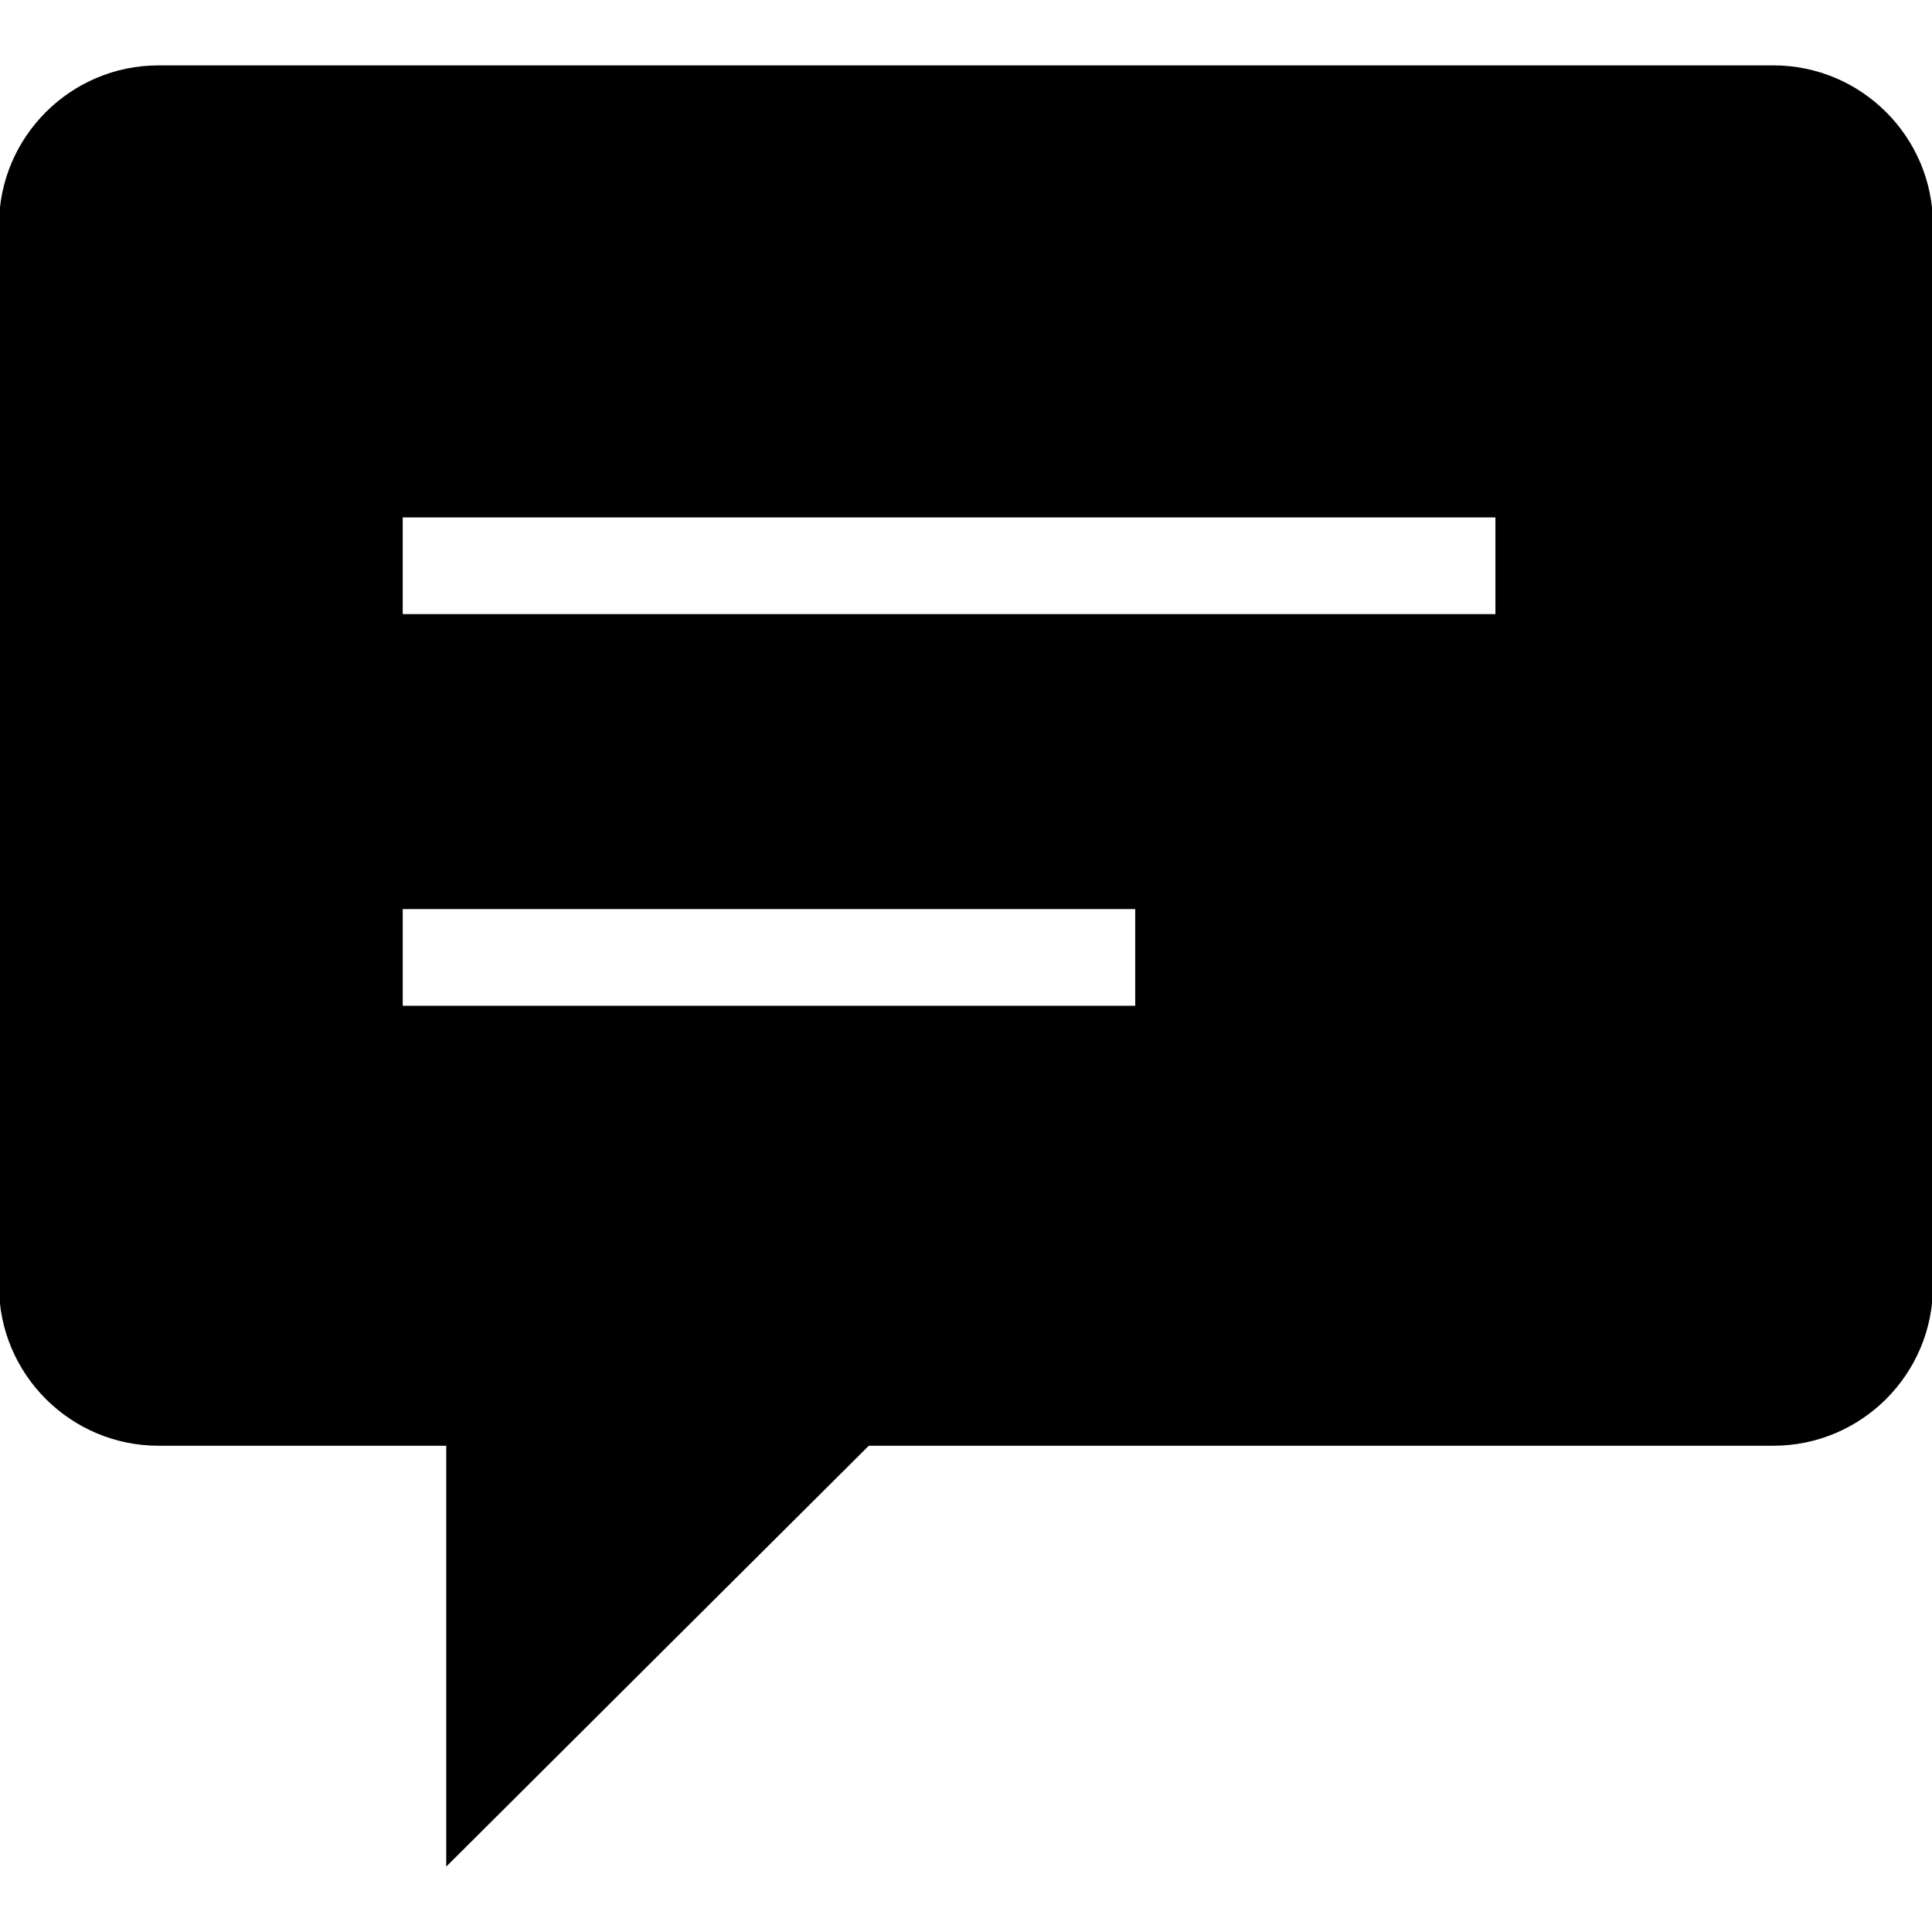
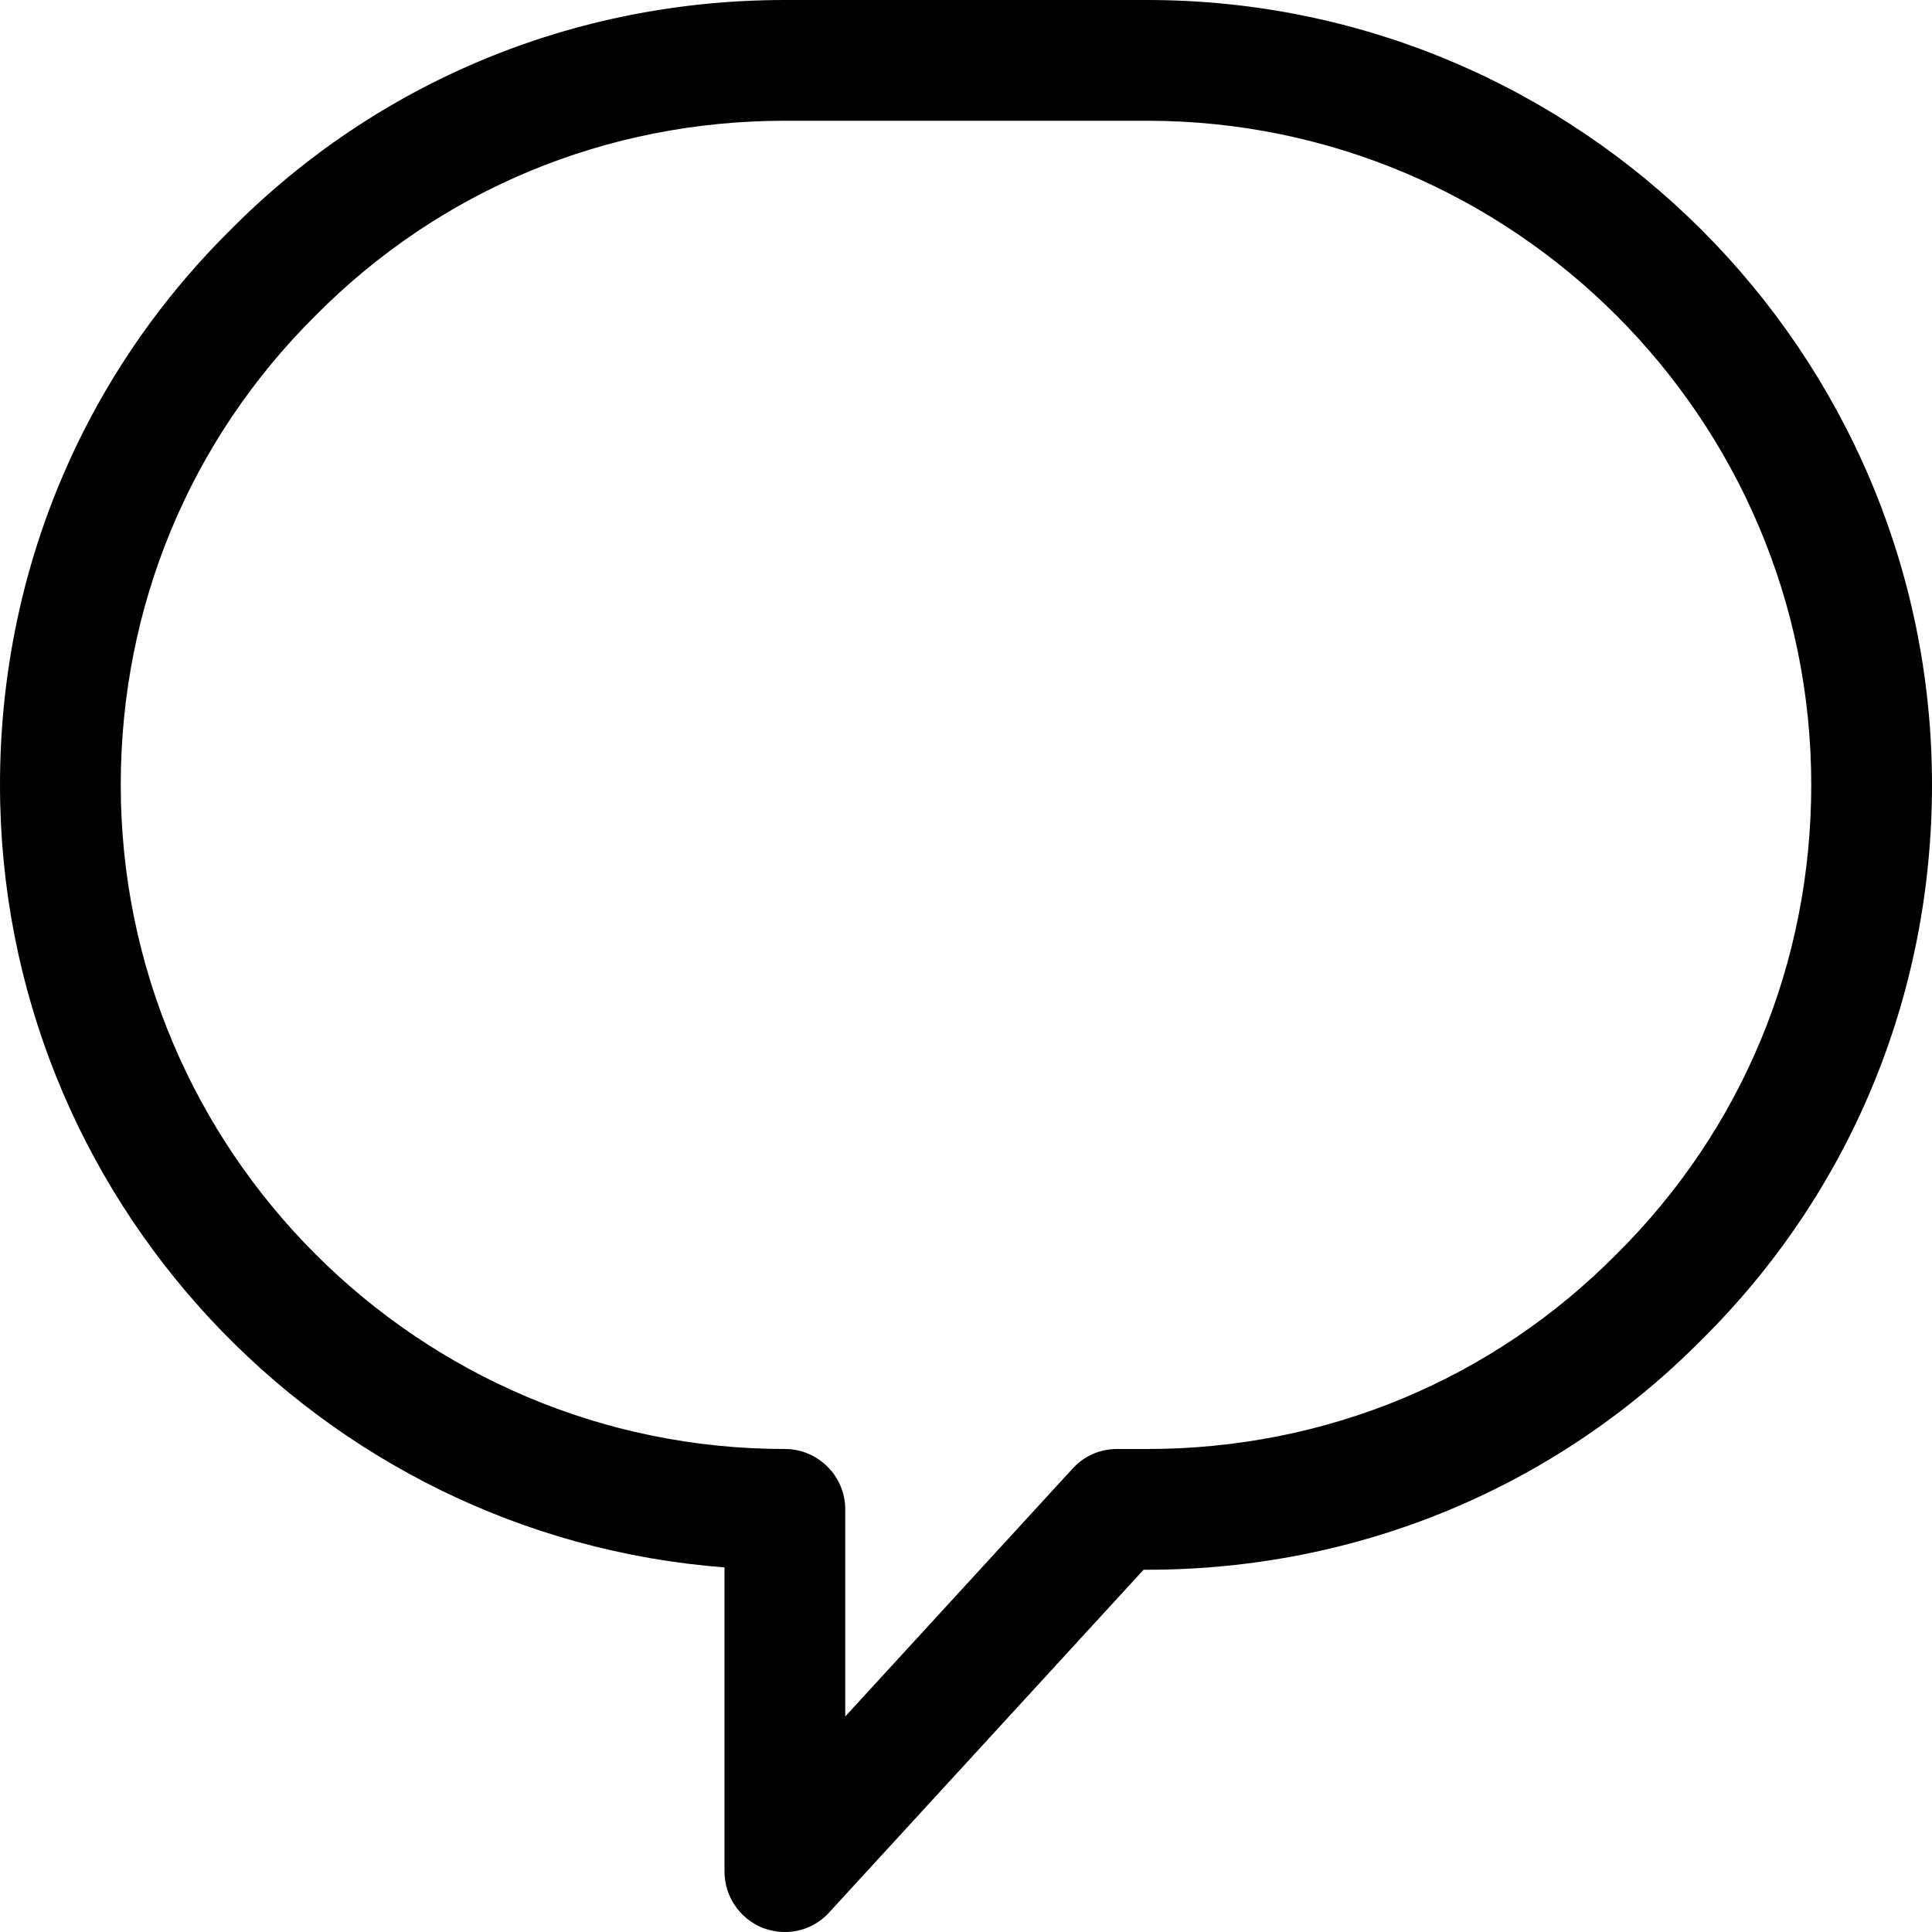
- <svg xmlns="http://www.w3.org/2000/svg" width="24" height="24" version="1.1" viewBox="0 0 1024 1024" xml:space="preserve">
-   <path id="XMLID_314_" d="m939.95 34.653h-855.91c-46.639 0-84.566 37.926-84.566 84.565v562.49c0 46.639 37.926 84.565 84.566 84.565h152.47v223.07l223.97-223.07h479.46c46.639 0 84.566-37.926 84.566-84.565v-562.49c0-46.639-37.926-84.565-84.566-84.565zm-338.26 498.42h-388.23v-51.252h388.23zm190.91-207.57h-579.15v-51.252h579.15z" style="stroke-width:1.281" />
+ <svg xmlns="http://www.w3.org/2000/svg" width="32pt" height="32pt" viewBox="0 0 32 32" version="1.1">
+   <g id="surface1">
+     <path style=" stroke:none;fill-rule:nonzero;fill:rgb(0%,0%,0%);fill-opacity:1;" d="M 19 0 L 13 0 C 9.512 0 6.246 1.355 3.816 3.809 C 1.355 6.246 0 9.512 0 13 C 0 19.832 5.297 25.449 12 25.961 L 12 31 C 12 31.41 12.254 31.781 12.637 31.934 C 12.758 31.977 12.879 32 13 32 C 13.277 32 13.543 31.887 13.734 31.676 L 18.941 26 L 19 26 C 22.488 26 25.754 24.645 28.184 22.191 C 30.645 19.754 32 16.488 32 13 C 32 5.832 26.168 0 19 0 Z M 26.77 20.777 C 24.711 22.855 21.953 24 19 24 L 18.5 24 C 18.219 24 17.953 24.117 17.766 24.324 L 14 28.43 L 14 25 C 14 24.449 13.551 24 13 24 C 6.938 24 2 19.066 2 13 C 2 10.051 3.145 7.289 5.23 5.223 C 7.289 3.145 10.047 2 13 2 L 19 2 C 25.062 2 30 6.934 30 13 C 30 15.949 28.855 18.711 26.77 20.777 Z M 26.77 20.777 " />
+   </g>
</svg>
